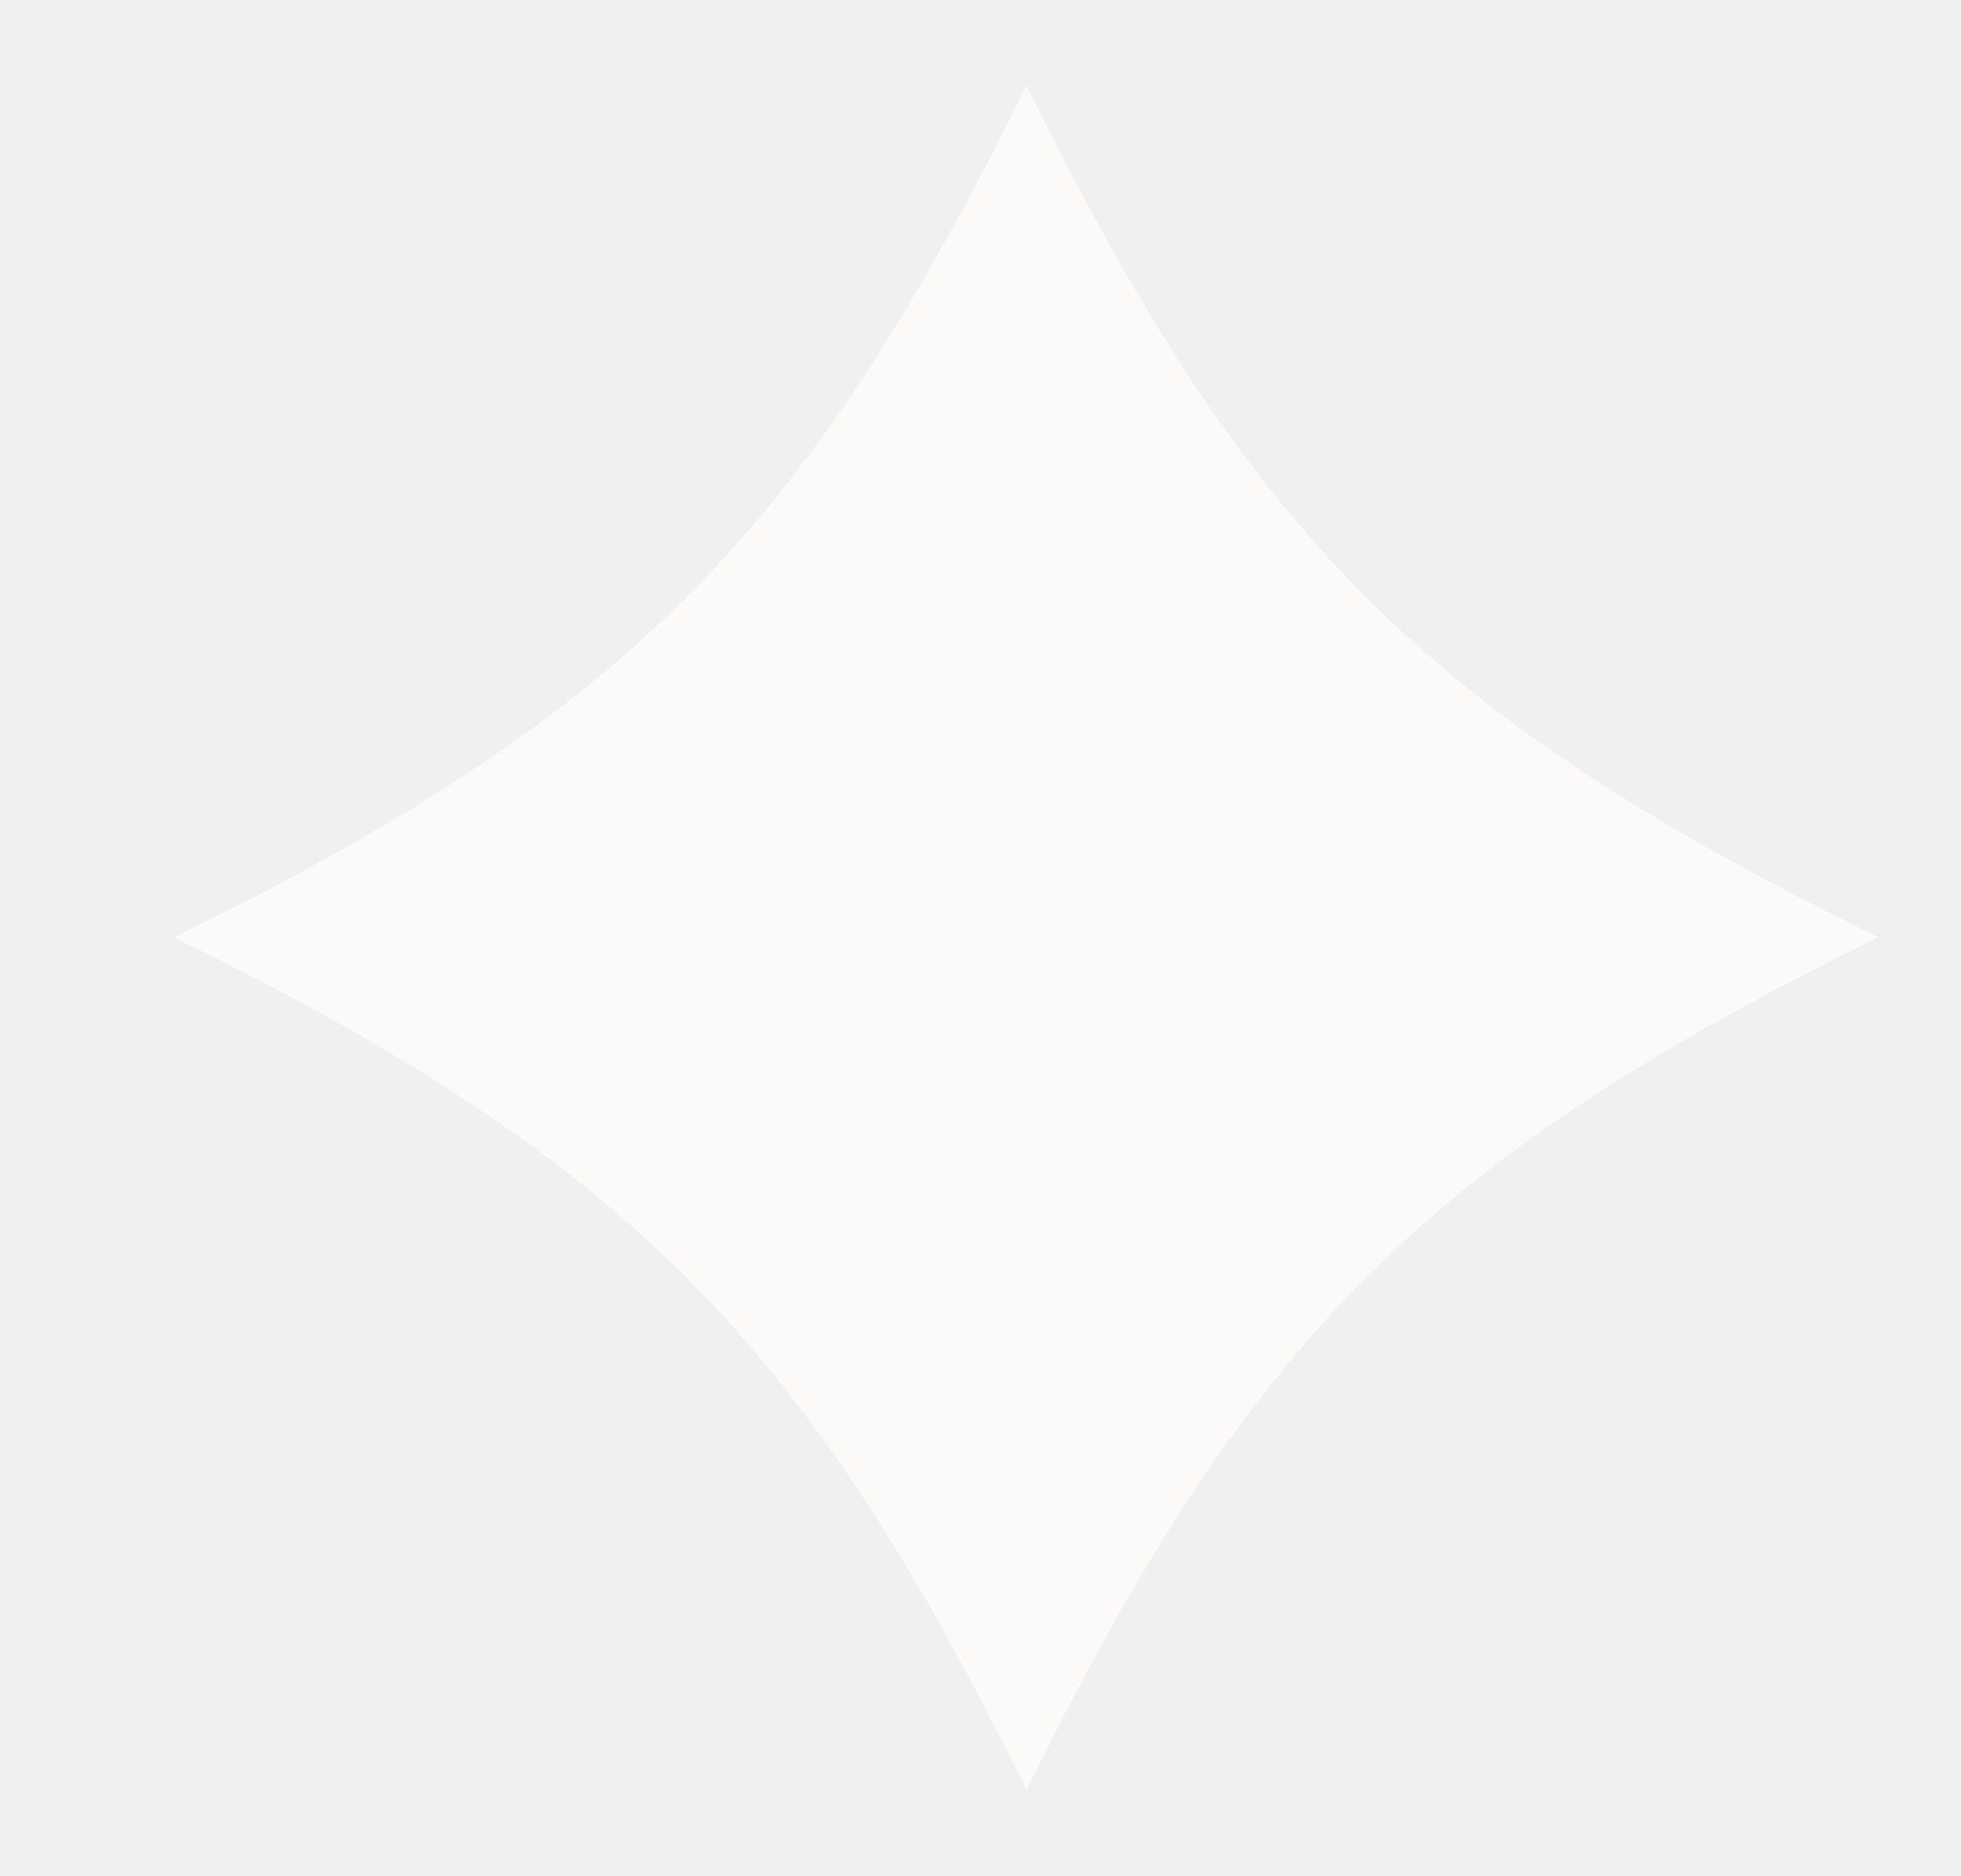
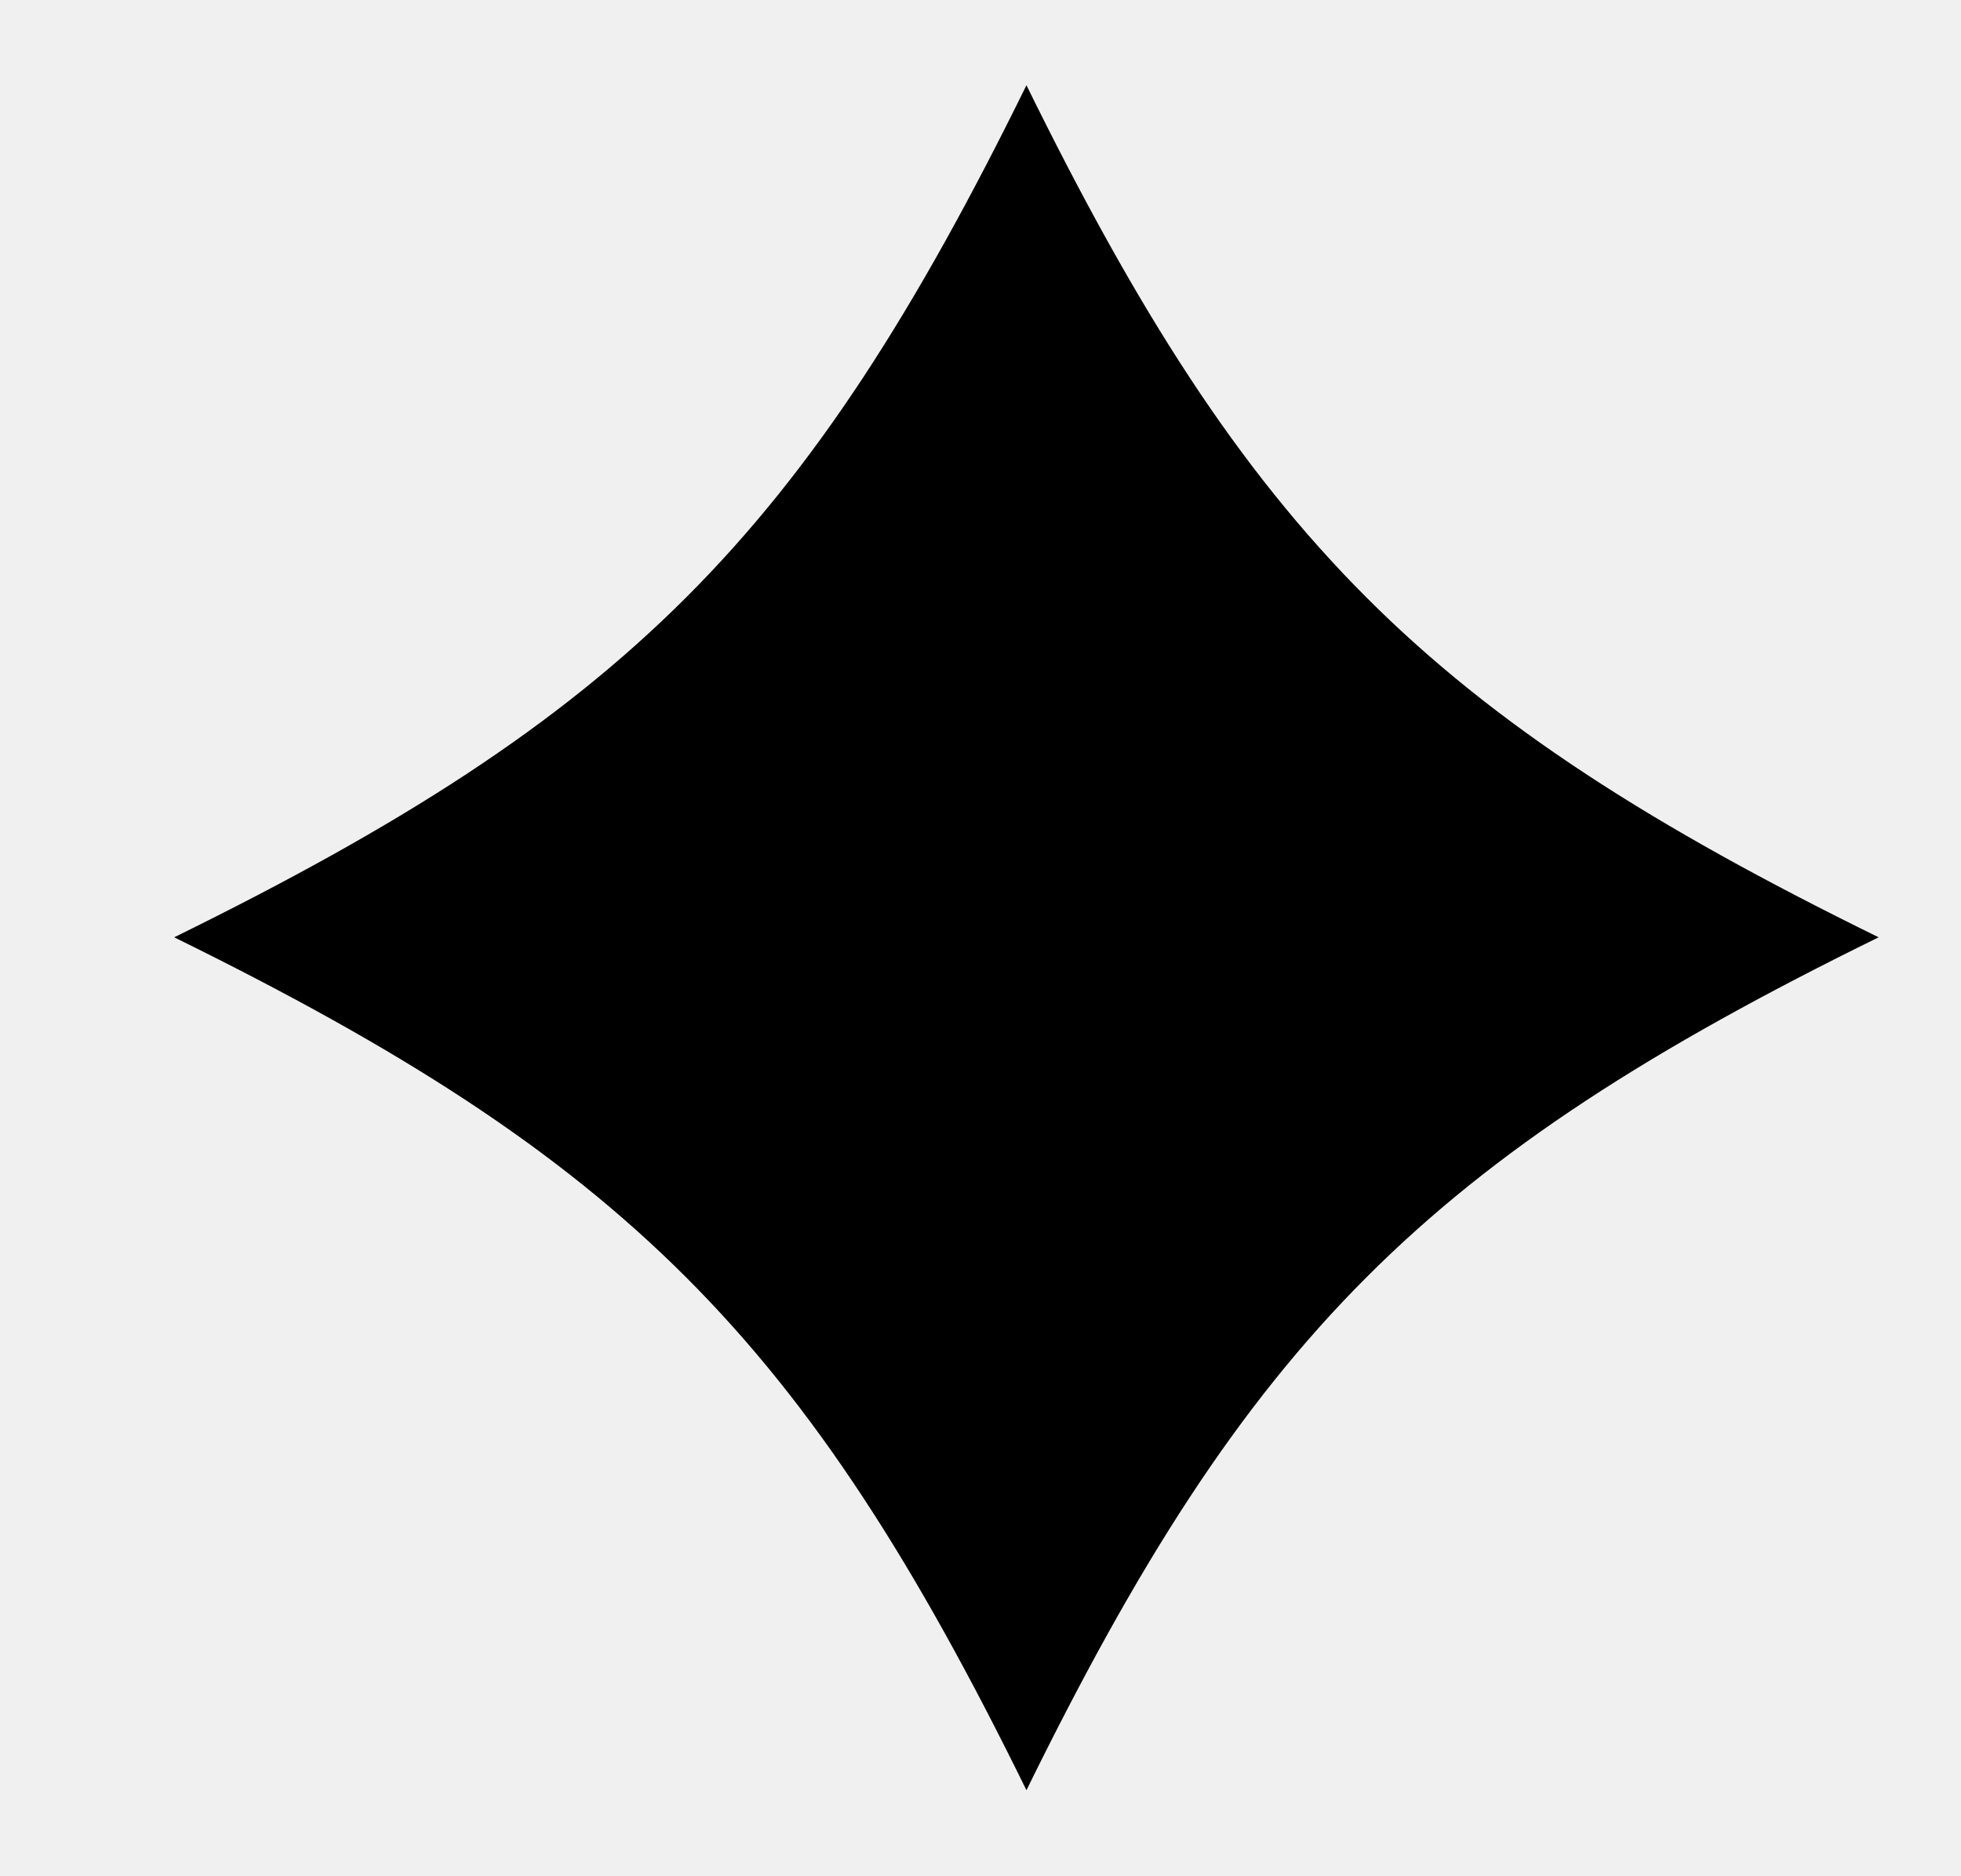
<svg xmlns="http://www.w3.org/2000/svg" data-v-32b368da="" width="23" height="22" viewBox="0 0 23 22" fill="none" class="popular">
  <g clip-path="url(#clip0_1611_28005)">
-     <path d="M12.039 1C9.438 6.29 7.333 8.395 2.043 10.995C7.333 13.596 9.438 15.701 12.039 21C14.639 15.701 16.735 13.596 22.034 10.995C16.735 8.395 14.639 6.29 12.039 1Z" fill="#FCFAF8" />
+     <path d="M12.039 1C9.438 6.29 7.333 8.395 2.043 10.995C7.333 13.596 9.438 15.701 12.039 21C14.639 15.701 16.735 13.596 22.034 10.995C16.735 8.395 14.639 6.29 12.039 1Z" fill="#000" />
  </g>
  <defs>
    <clipPath id="clip0_1611_28005">
      <rect x="0.9" width="22" height="22" rx="6" fill="white" />
    </clipPath>
  </defs>
</svg>
